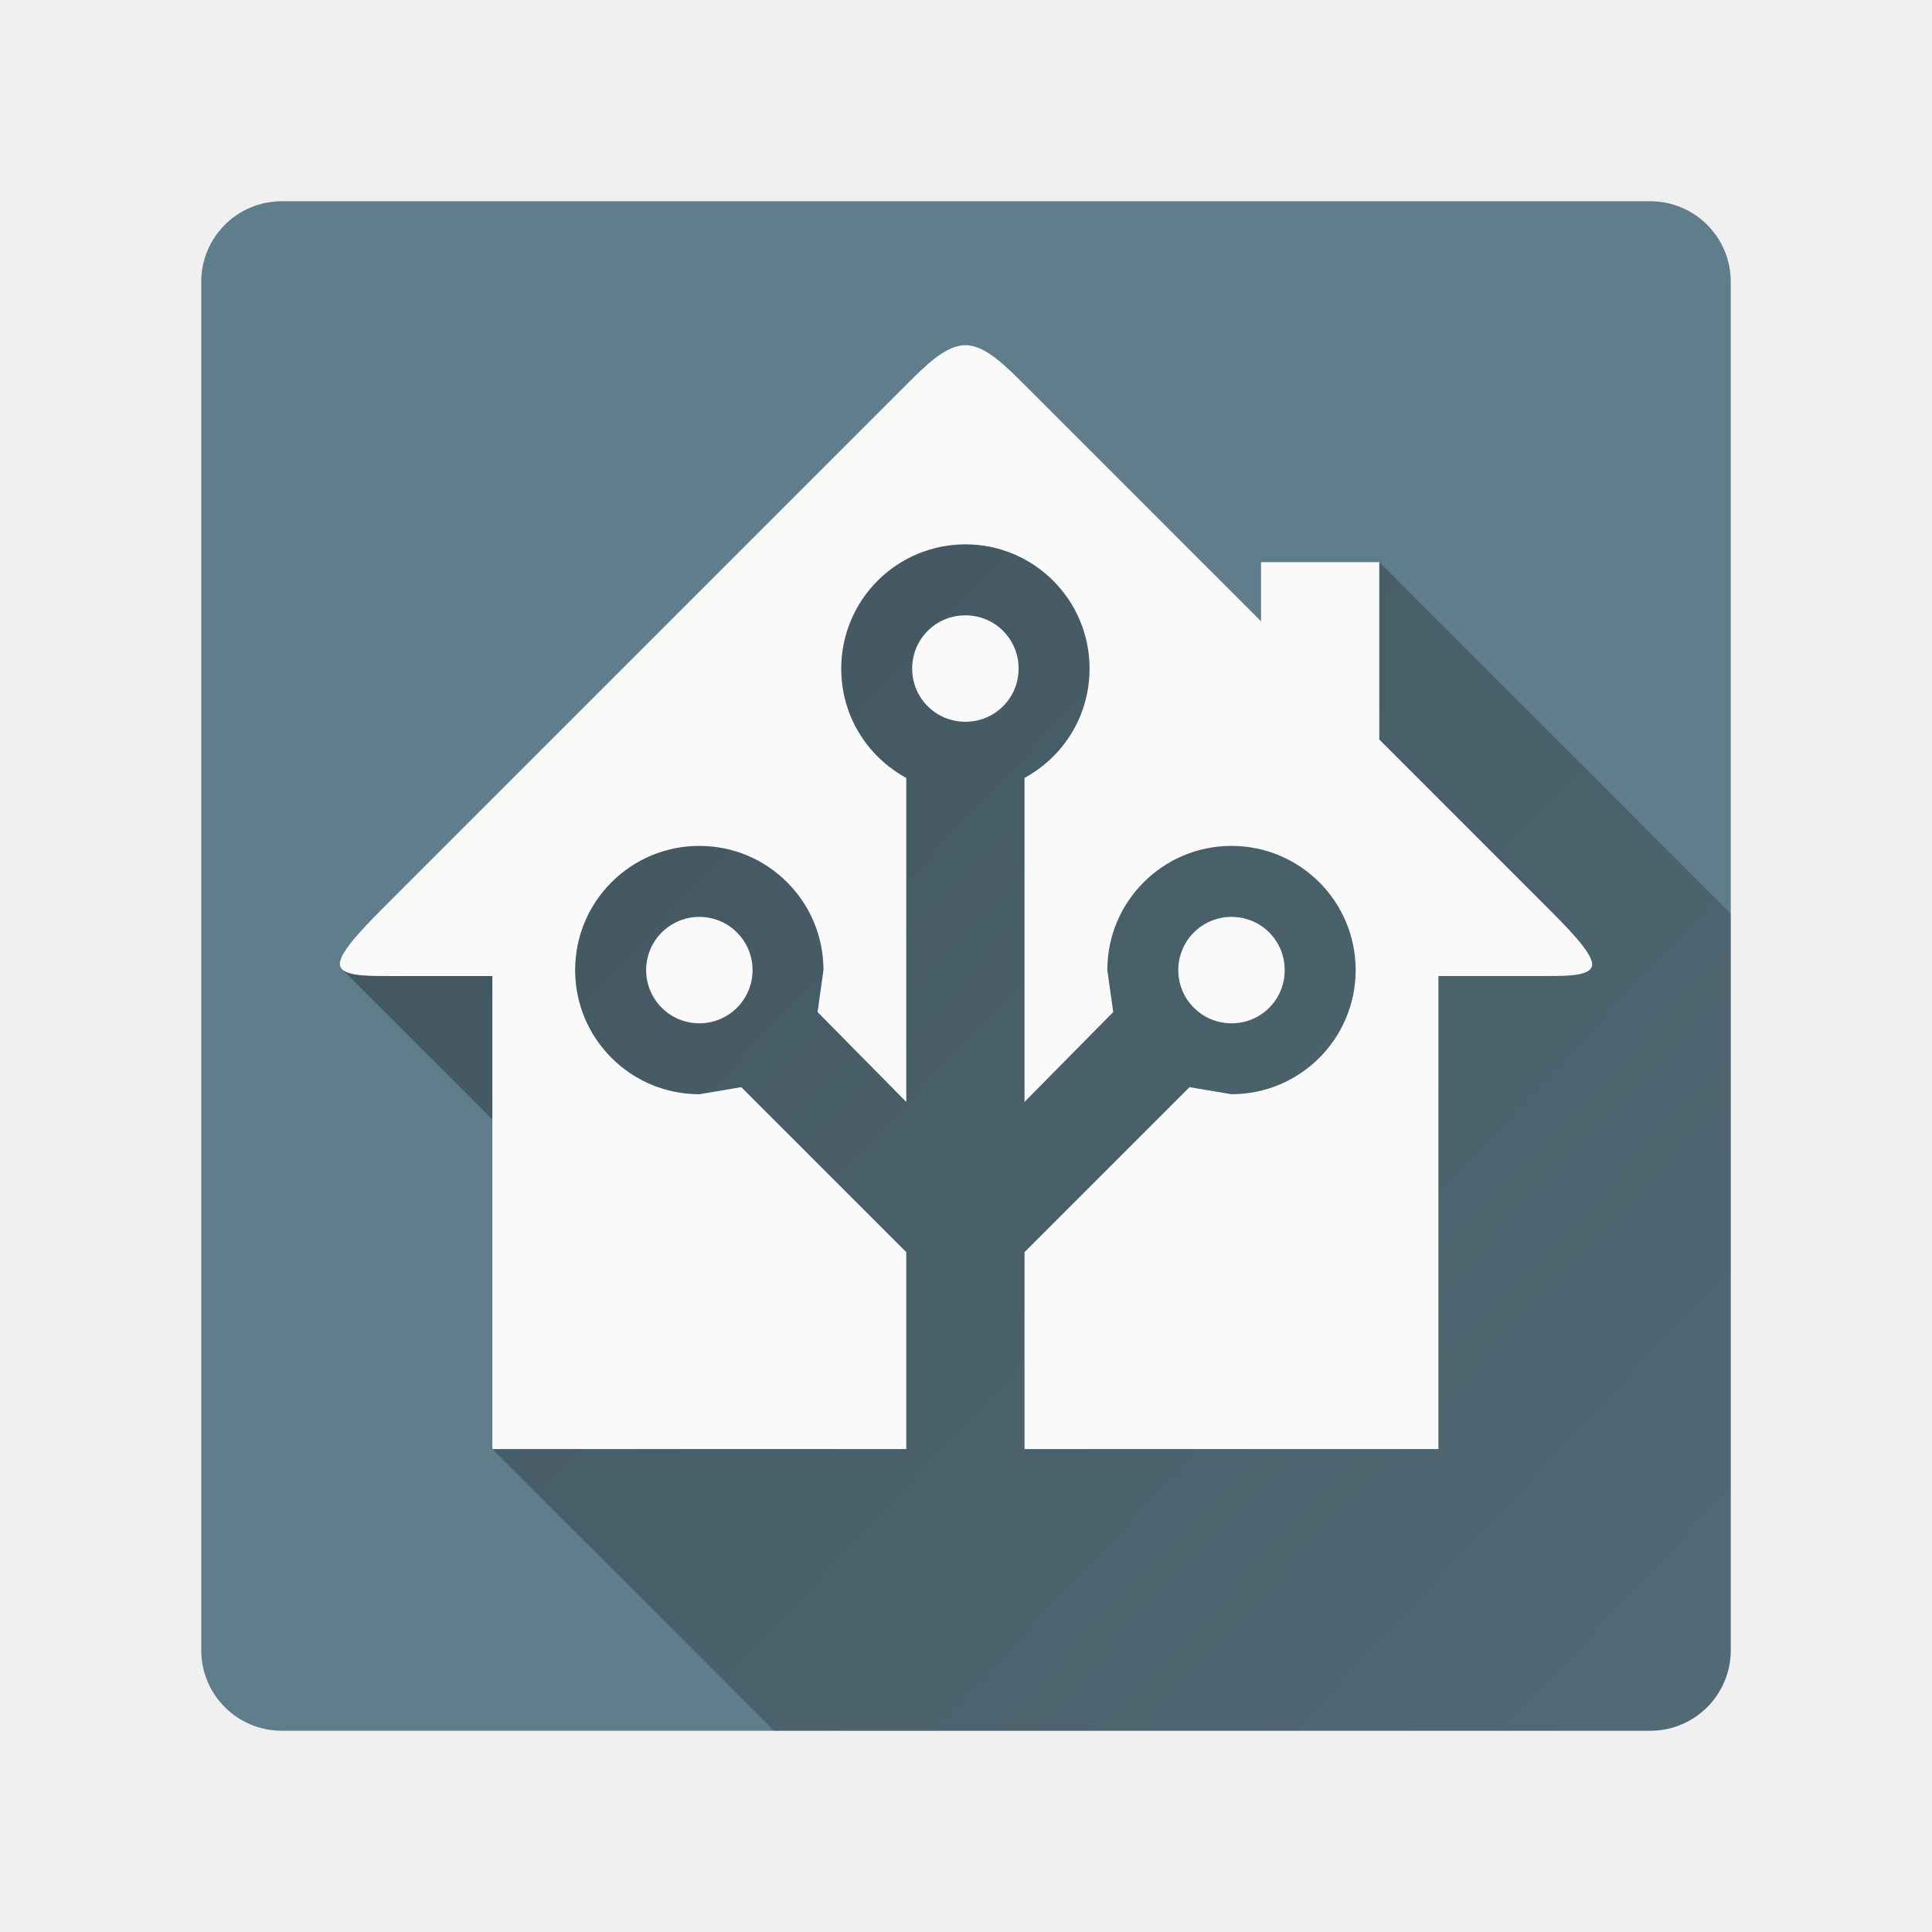
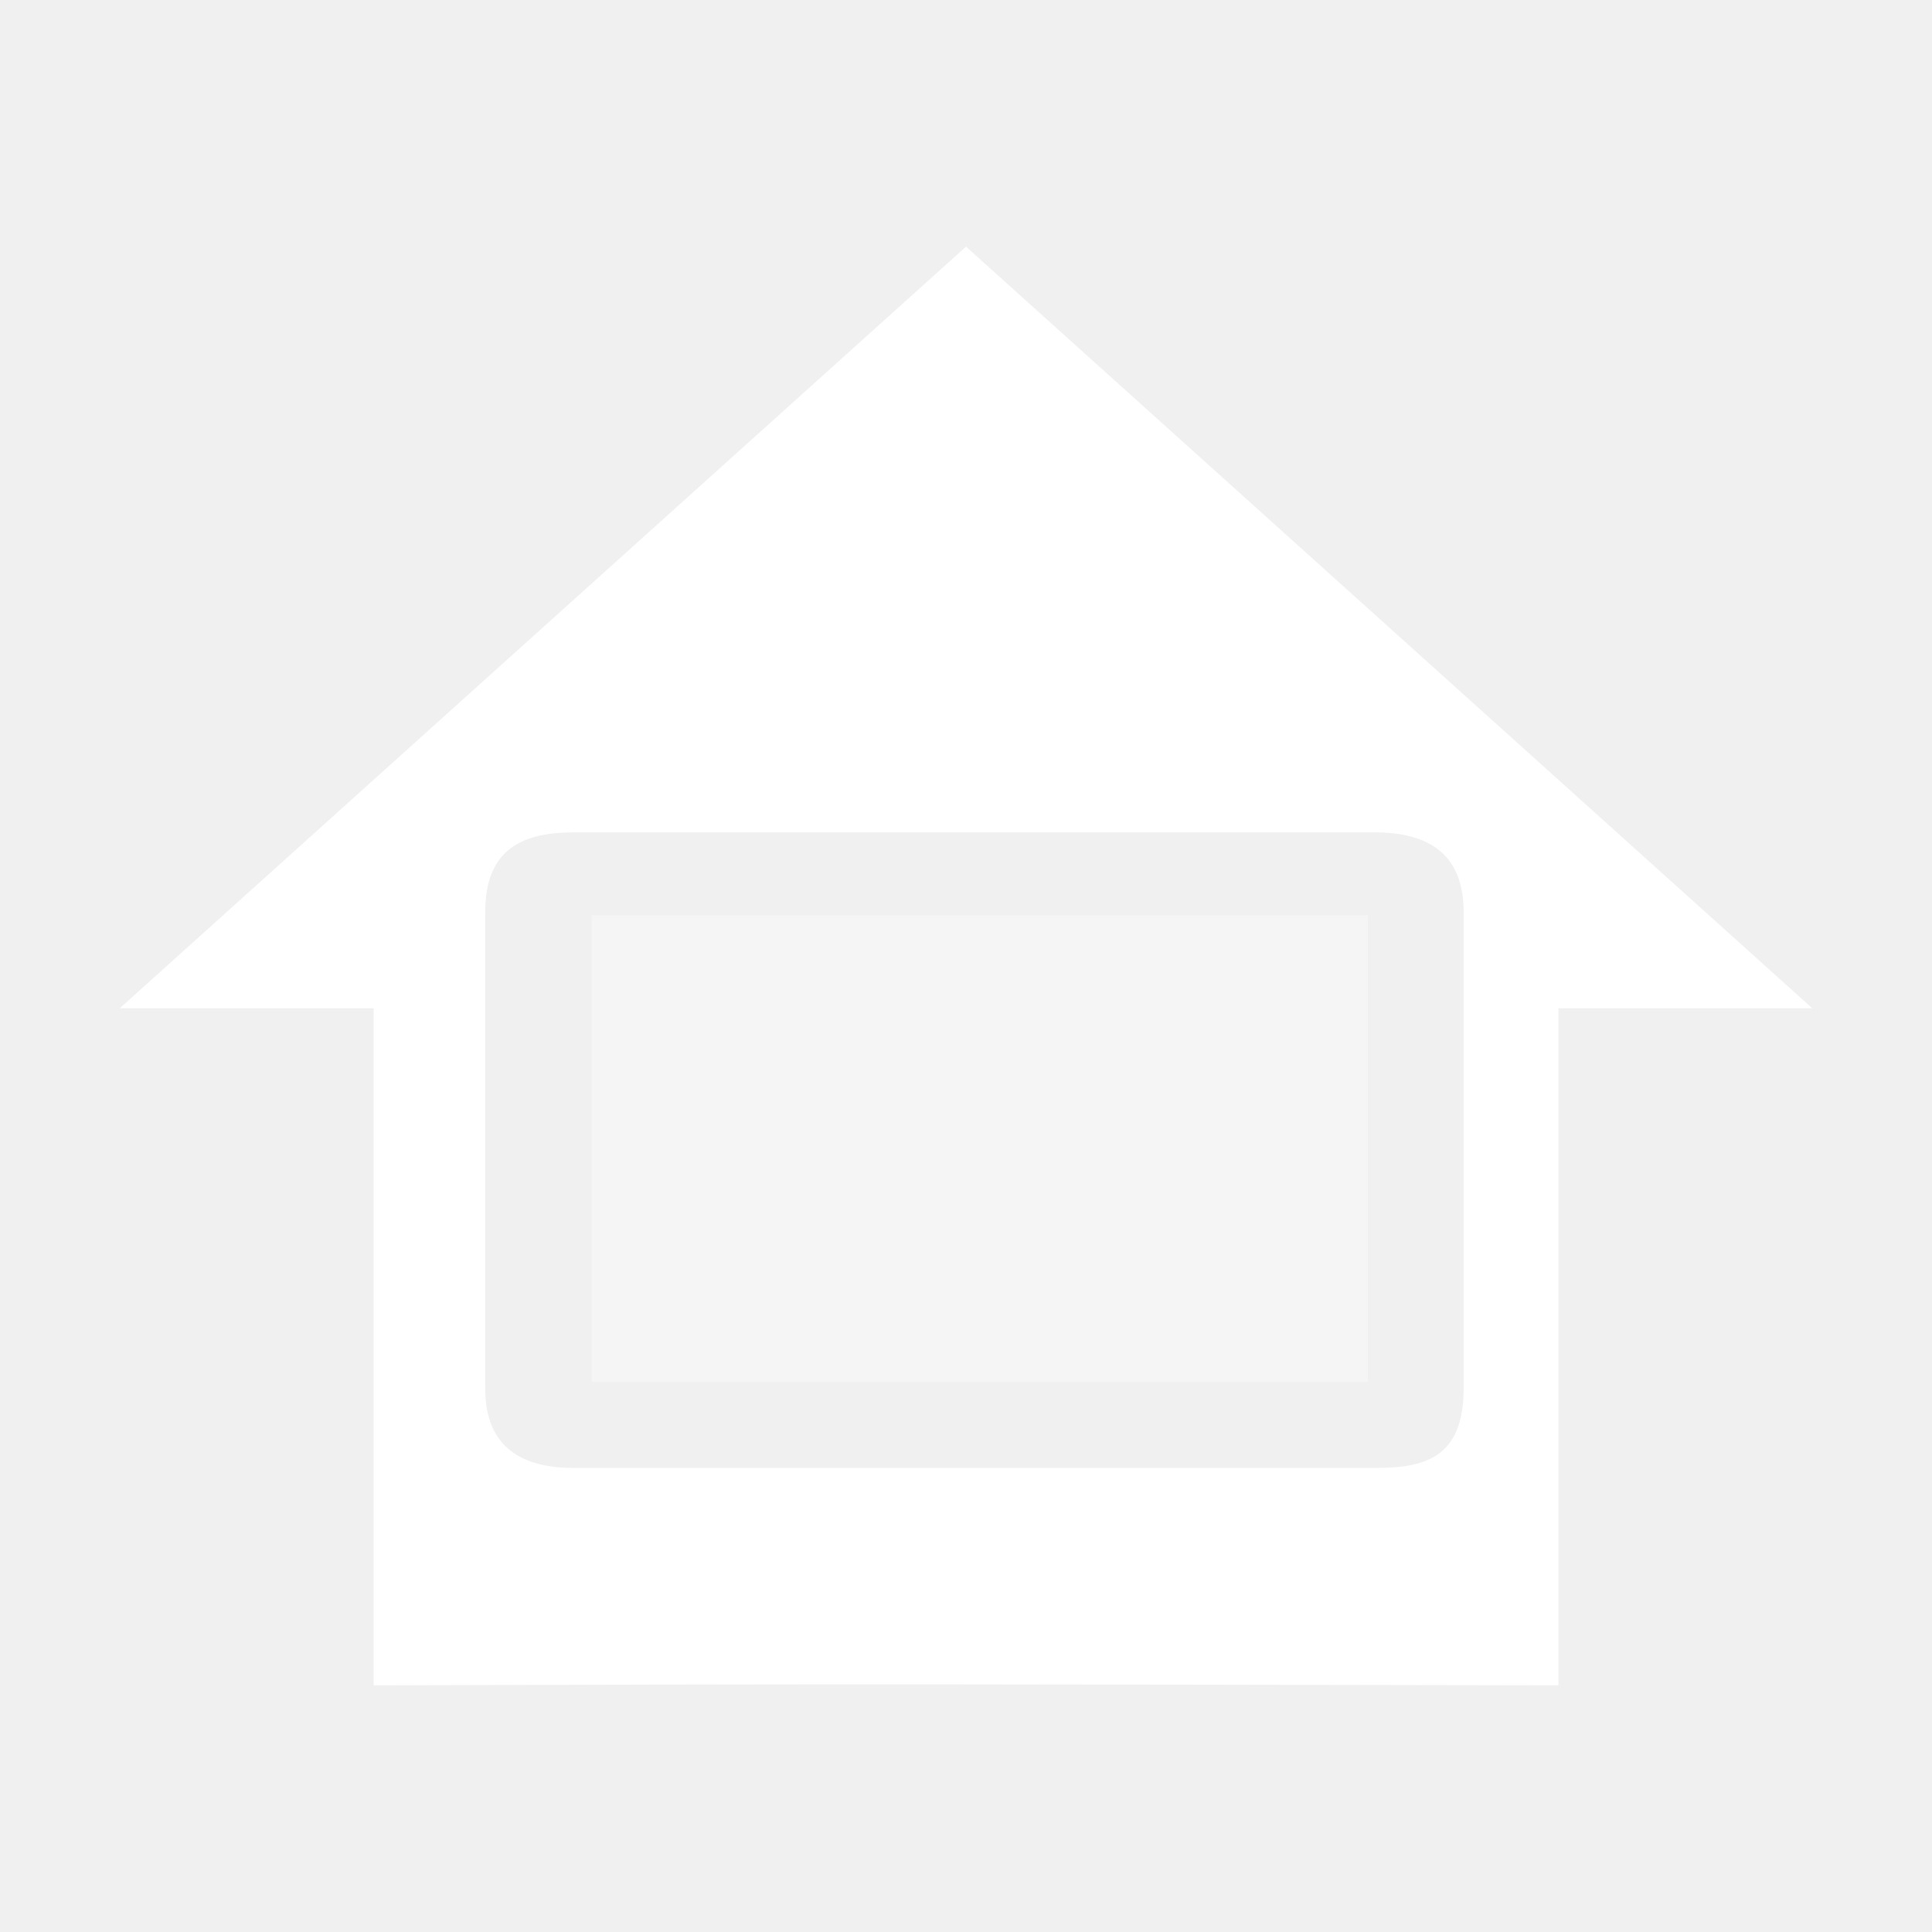
- <svg xmlns="http://www.w3.org/2000/svg" version="1.1" width="48" height="48" id="svg49">
-   <defs id="defs25">
-     <linearGradient x1="8.443" y1="8.575" x2="69.255" y2="65.7" gradientUnits="userSpaceOnUse" id="color-1">
-       <stop offset="0" stop-color="#000000" stop-opacity="0.35" id="stop2" />
-       <stop offset="1" stop-color="#000000" stop-opacity="0" id="stop4" />
-     </linearGradient>
-     <filter id="dropshadow-base">
-       <feColorMatrix type="matrix" values="0 0 0 0 0  0 0 0 0 0  0 0 0 0 0  0 0 0 .8 0" id="feColorMatrix7" />
-       <feOffset dx="0" dy="1" id="feOffset9" />
-       <feGaussianBlur stdDeviation="1" id="feGaussianBlur11" result="result1" />
-       <feComposite in="SourceGraphic" in2="result1" id="feComposite13" />
-     </filter>
-     <filter id="dropshadow-banner" x="-10%" y="-10%" width="120%" height="130%">
-       <feColorMatrix type="matrix" values="0 0 0 0 0  0 0 0 0 0  0 0 0 0 0  0 0 0 .4 0" id="feColorMatrix16" />
-       <feOffset dx="0" dy="1" id="feOffset18" />
-       <feGaussianBlur stdDeviation="0.5" id="feGaussianBlur20" result="result1" />
-       <feComposite in="SourceGraphic" in2="result1" id="feComposite22" />
-     </filter>
-   </defs>
-   <g fill="none" fill-rule="nonzero" stroke="none" stroke-width="none" stroke-linecap="butt" stroke-linejoin="miter" stroke-miterlimit="10" stroke-dasharray="" stroke-dashoffset="0" font-family="none" font-weight="none" font-size="none" text-anchor="none" style="mix-blend-mode: normal" id="g47">
-     <path d="M7,43c-1.105,0 -2,-0.895 -2,-2v-34c0,-1.105 0.895,-2 2,-2h34c1.105,0 2,0.895 2,2v34c0,1.105 -0.895,2 -2,2z" id="base 1 5 1" fill="#607d8b" stroke-width="1" />
-     <path d="M12.233,36.001l0,-8.187l-3.731,-3.731c-0.038,-0.038 -0.059,-0.085 -0.059,-0.142c0.015,-0.323 0.632,-0.94 1.263,-1.572l12.81,-12.81c0.485,-0.485 0.984,-0.984 1.469,-0.984c0.485,0 0.984,0.499 1.469,0.984l5.876,5.876v-1.469h2.938l8.732,8.732v18.302c0,1.105 -0.895,2 -2,2l-21.768,0z" fill="url(#color-1)" stroke-width="1" id="path28" />
-     <path d="M38.382,24.249h-2.644v11.752h-10.283v-4.892l4.099,-4.099l1.043,0.176c1.704,0 3.085,-1.381 3.085,-3.085c0,-1.704 -1.381,-3.085 -3.085,-3.085c-1.704,0 -3.085,1.381 -3.085,3.085l0.147,1.043l-2.204,2.233v-8.05c0.97,-0.529 1.616,-1.542 1.616,-2.718c0,-1.704 -1.381,-3.085 -3.085,-3.085c-0.818,0 -1.603,0.325 -2.181,0.904c-0.579,0.579 -0.904,1.363 -0.904,2.181c0,1.175 0.646,2.189 1.616,2.718v8.05l-2.204,-2.233l0.147,-1.043c0,-1.704 -1.381,-3.085 -3.085,-3.085c-1.704,0 -3.085,1.381 -3.085,3.085c0,1.704 1.381,3.085 3.085,3.085l1.043,-0.176l4.099,4.099v4.892h-10.283v-11.752h-2.571c-0.617,0 -1.219,0 -1.219,-0.308c0.015,-0.323 0.632,-0.94 1.263,-1.572l12.81,-12.81c0.485,-0.485 0.984,-0.984 1.469,-0.984c0.485,0 0.984,0.499 1.469,0.984l5.876,5.876v-1.469h2.938v4.407l4.084,4.084c0.588,0.588 1.19,1.19 1.205,1.498c0,0.294 -0.588,0.294 -1.175,0.294zM17.375,22.78c0.73,0 1.322,0.592 1.322,1.322c0,0.351 -0.139,0.687 -0.387,0.935c-0.248,0.248 -0.584,0.387 -0.935,0.387c-0.73,0 -1.322,-0.592 -1.322,-1.322c0,-0.351 0.139,-0.687 0.387,-0.935c0.248,-0.248 0.584,-0.387 0.935,-0.387zM30.596,22.78c0.735,0 1.322,0.588 1.322,1.322c0,0.735 -0.588,1.322 -1.322,1.322c-0.73,0 -1.322,-0.592 -1.322,-1.322c0,-0.351 0.139,-0.687 0.387,-0.935c0.248,-0.248 0.584,-0.387 0.935,-0.387zM23.985,15.288c0.735,0 1.322,0.588 1.322,1.322c0,0.735 -0.588,1.322 -1.322,1.322c-0.735,0 -1.322,-0.588 -1.322,-1.322c0,-0.735 0.588,-1.322 1.322,-1.322z" fill="none" stroke-width="0" id="path30" />
-     <path d="M35.737,24.249v11.752h-10.283v-4.892l4.099,-4.099l1.043,0.176c1.704,0 3.085,-1.381 3.085,-3.085c0,-1.704 -1.381,-3.085 -3.085,-3.085c-1.704,0 -3.085,1.381 -3.085,3.085l0.147,1.043l-2.204,2.233v-8.05c0.97,-0.529 1.616,-1.542 1.616,-2.718c0,-1.704 -1.381,-3.085 -3.085,-3.085c-0.818,0 -1.603,0.325 -2.181,0.904c-0.579,0.579 -0.904,1.363 -0.904,2.181c0,1.175 0.646,2.189 1.616,2.718v8.05l-2.204,-2.233l0.147,-1.043c0,-1.704 -1.381,-3.085 -3.085,-3.085c-1.704,0 -3.085,1.381 -3.085,3.085c0,1.704 1.381,3.085 3.085,3.085l1.043,-0.176l4.099,4.099v4.892h-10.283v-11.752h-2.571c-0.617,0 -1.219,0 -1.219,-0.308c0.015,-0.323 0.632,-0.94 1.263,-1.572l12.81,-12.81c0.485,-0.485 0.984,-0.984 1.469,-0.984c0.485,0 0.984,0.499 1.469,0.984l5.876,5.876v-1.469h2.938v4.407l4.084,4.084c0.588,0.588 1.19,1.19 1.205,1.498c0,0.294 -0.588,0.294 -1.175,0.294zM18.697,24.102c0,0.351 -0.139,0.687 -0.387,0.935c-0.248,0.248 -0.584,0.387 -0.935,0.387c-0.73,0 -1.322,-0.592 -1.322,-1.322c0,-0.351 0.139,-0.687 0.387,-0.935c0.248,-0.248 0.584,-0.387 0.935,-0.387c0.73,0 1.322,0.592 1.322,1.322zM31.918,24.102c0,0.735 -0.588,1.322 -1.322,1.322c-0.73,0 -1.322,-0.592 -1.322,-1.322c0,-0.351 0.139,-0.687 0.387,-0.935c0.248,-0.248 0.584,-0.387 0.935,-0.387c0.735,0 1.322,0.588 1.322,1.322zM23.985,15.288c0.735,0 1.322,0.588 1.322,1.322c0,0.735 -0.588,1.322 -1.322,1.322c-0.735,0 -1.322,-0.588 -1.322,-1.322c0,-0.735 0.588,-1.322 1.322,-1.322z" fill="#fafafa" stroke-width="0" id="path32" />
-     <path d="M2,24c0,-12.15 9.85,-22 22,-22c12.15,0 22,9.85 22,22c0,12.15 -9.85,22 -22,22c-12.15,0 -22,-9.85 -22,-22z" id="base 1 1 1" fill="none" stroke-width="1" />
-     <g fill="#000000" stroke-width="1" font-family="Roboto, sans-serif" font-weight="400" font-size="14" text-anchor="start" id="g35" />
-     <rect x="2" y="2" width="44" height="22" fill="none" stroke-width="1" id="rect37" />
-     <path d="M2,24v-22h44v22z" fill="none" stroke-width="1" id="path39" />
-     <path d="M2,24v-22h44v22z" fill="none" stroke-width="1" id="path41" />
-     <path d="M2,24v-22h44v22z" fill="none" stroke-width="1" id="path43" />
-     <path d="M2,24v-22h44v22z" fill="none" stroke-width="1" id="path45" />
+ <svg xmlns="http://www.w3.org/2000/svg" width="500mm" height="500mm" viewBox="0 0 500 500" version="1.1" id="svg1137">
+   <defs id="defs1131" />
+   <g id="layer1" transform="translate(0,203)">
+     <g id="g1692" transform="translate(212.2024,-102.5893)">
+       <path id="path3743" d="M 37.798,-36.578 -181.222,160.54 h 65.706 v 175.216 c 138.51,-0.423 144.542,-0.277 306.628,0 V 160.54 h 65.706 z M -63.605,115.003 H 143.564 c 12.662,0 23.02,4.614 23.02,20.562 v 123.372 c -1.3e-4,18.16 -10.307,20.562 -23.02,20.562 H -63.605 c -12.713,0 -23.02,-4.67 -23.02,-20.562 v -123.372 c 0,-16.703 10.246,-20.562 23.02,-20.562 z" style="font-family:none;mix-blend-mode:normal;fill:#ffffff;fill-opacity:1;fill-rule:nonzero;stroke:none;stroke-width:0;stroke-linecap:butt;stroke-linejoin:miter;stroke-miterlimit:10;stroke-dasharray:none;stroke-dashoffset:0" />
+       <path id="path3743-6" d="M -59.037,136.45 V 257.273 H 141.796 V 136.45 Z" style="font-family:none;mix-blend-mode:normal;fill:#f5f5f5;fill-opacity:0.941;fill-rule:nonzero;stroke:none;stroke-width:0;stroke-linecap:butt;stroke-linejoin:miter;stroke-miterlimit:10;stroke-dasharray:none;stroke-dashoffset:0" />
+     </g>
  </g>
</svg>
